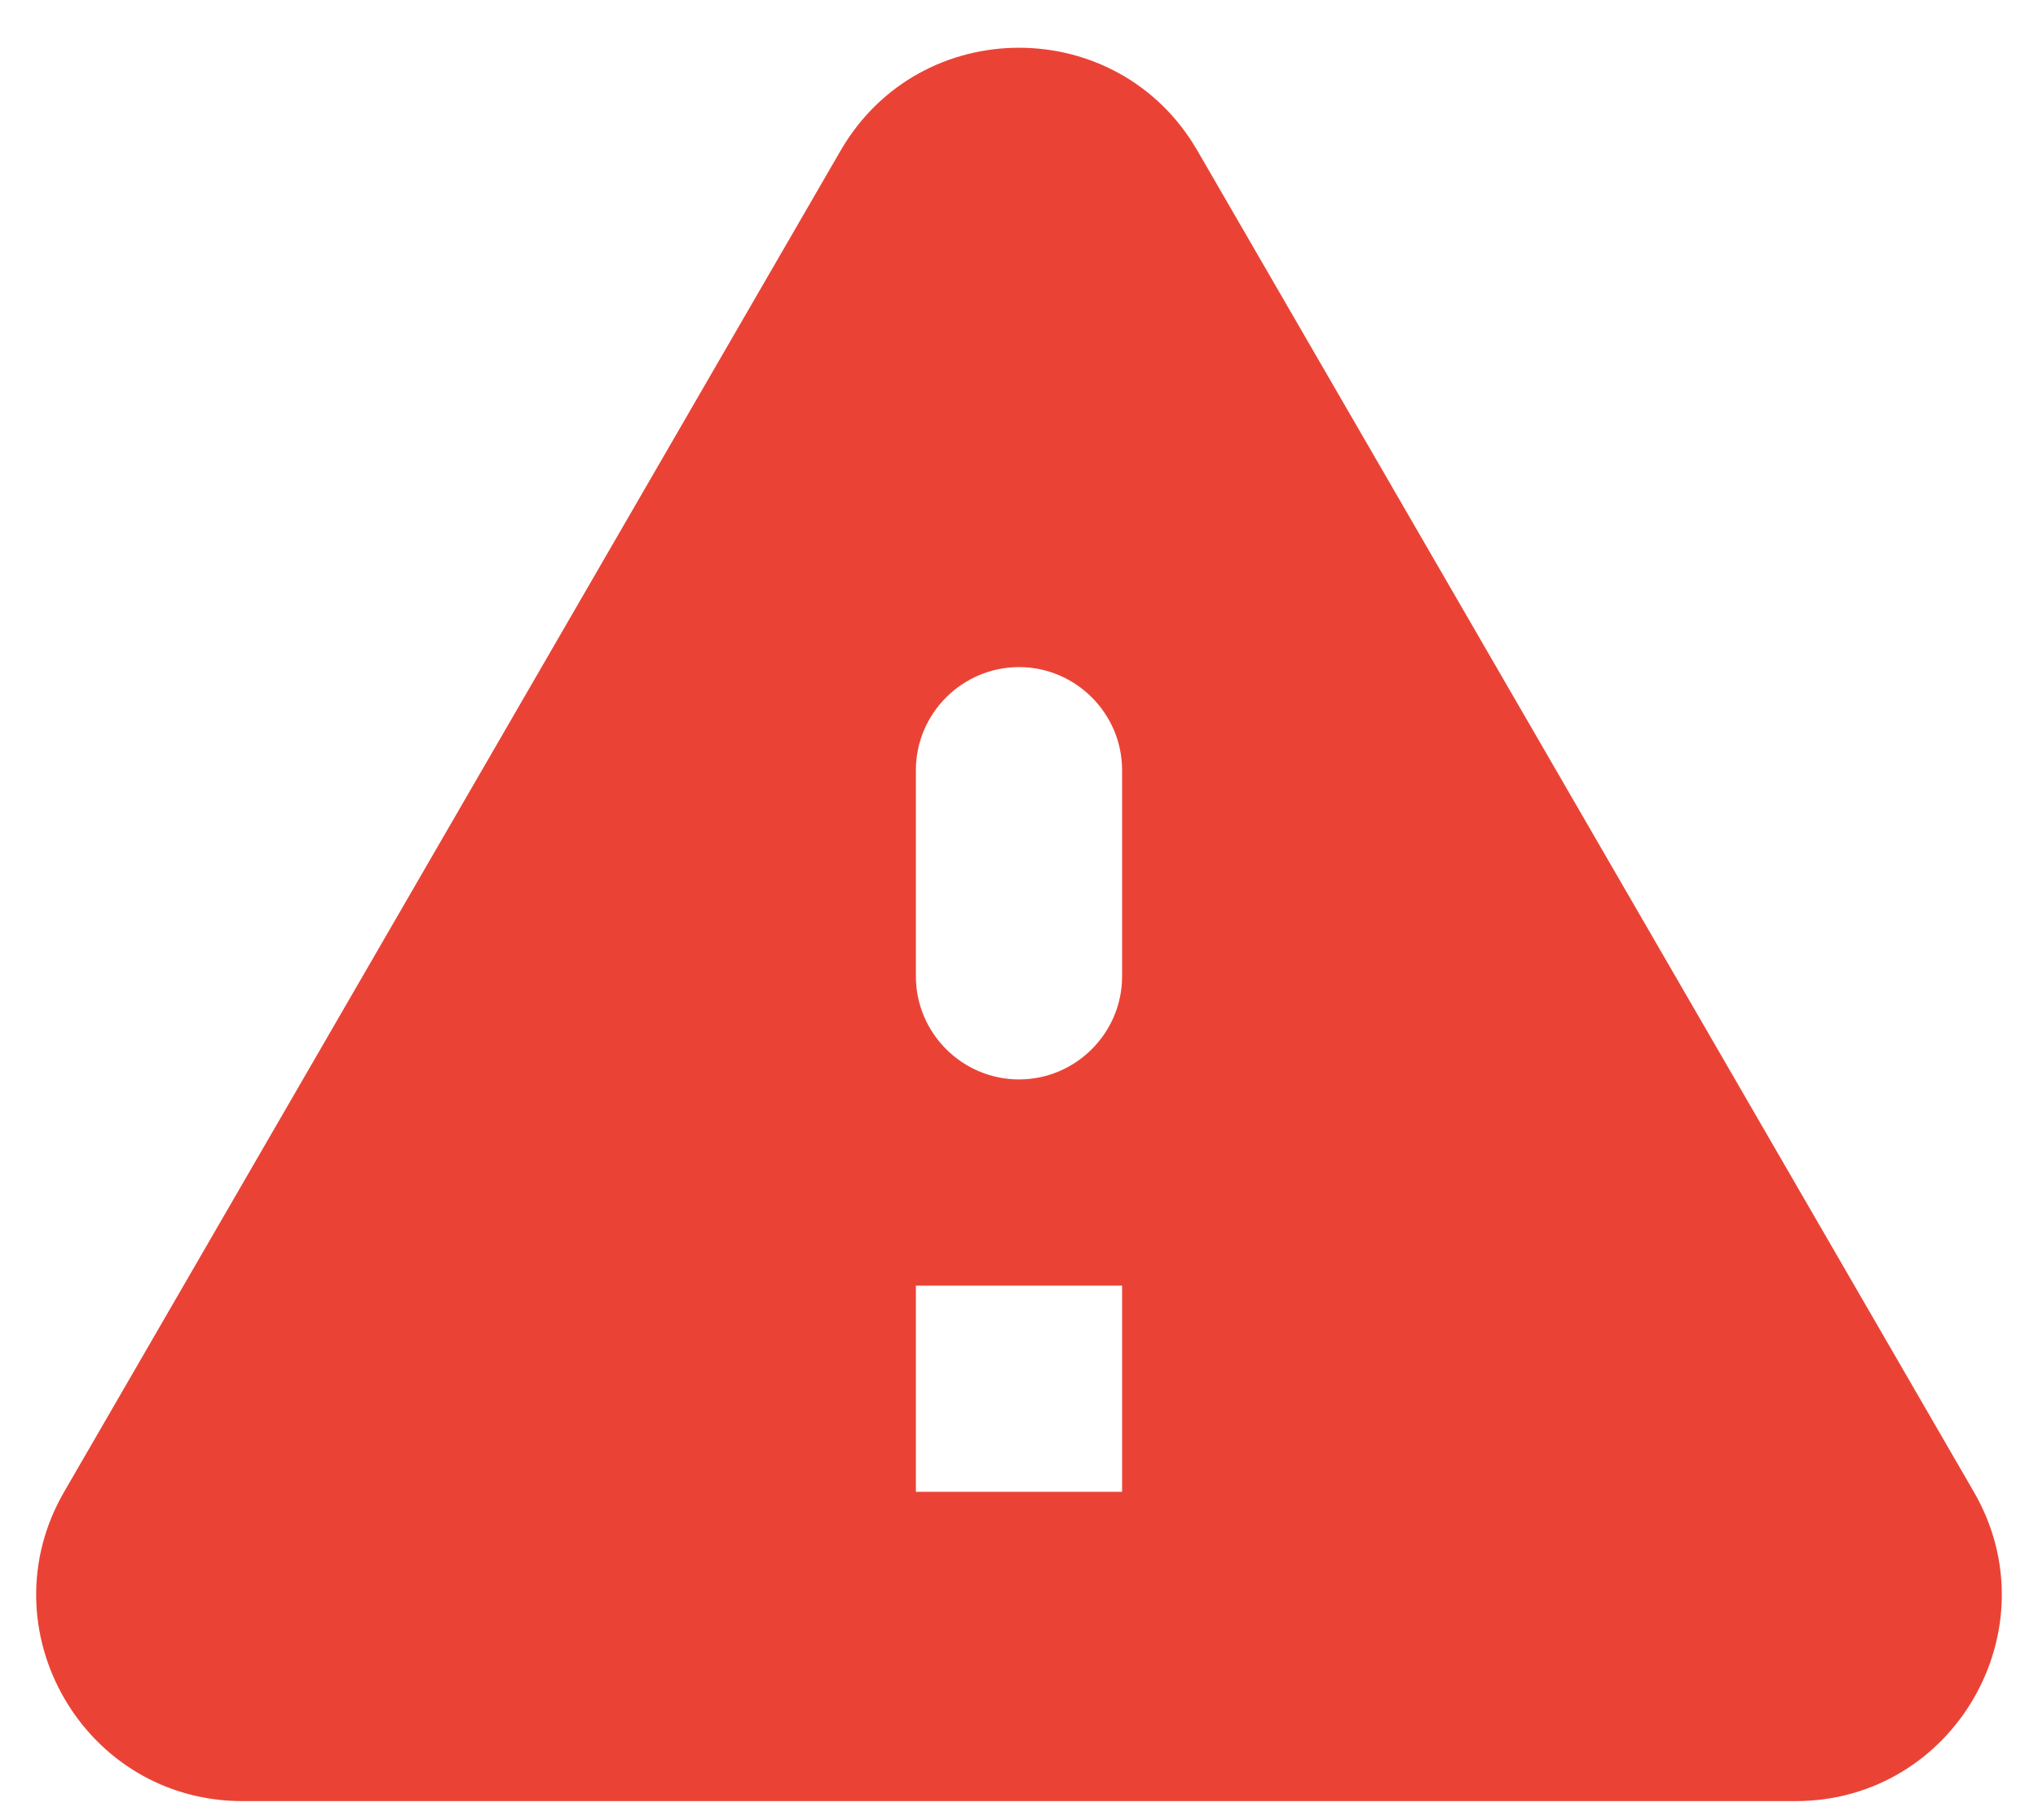
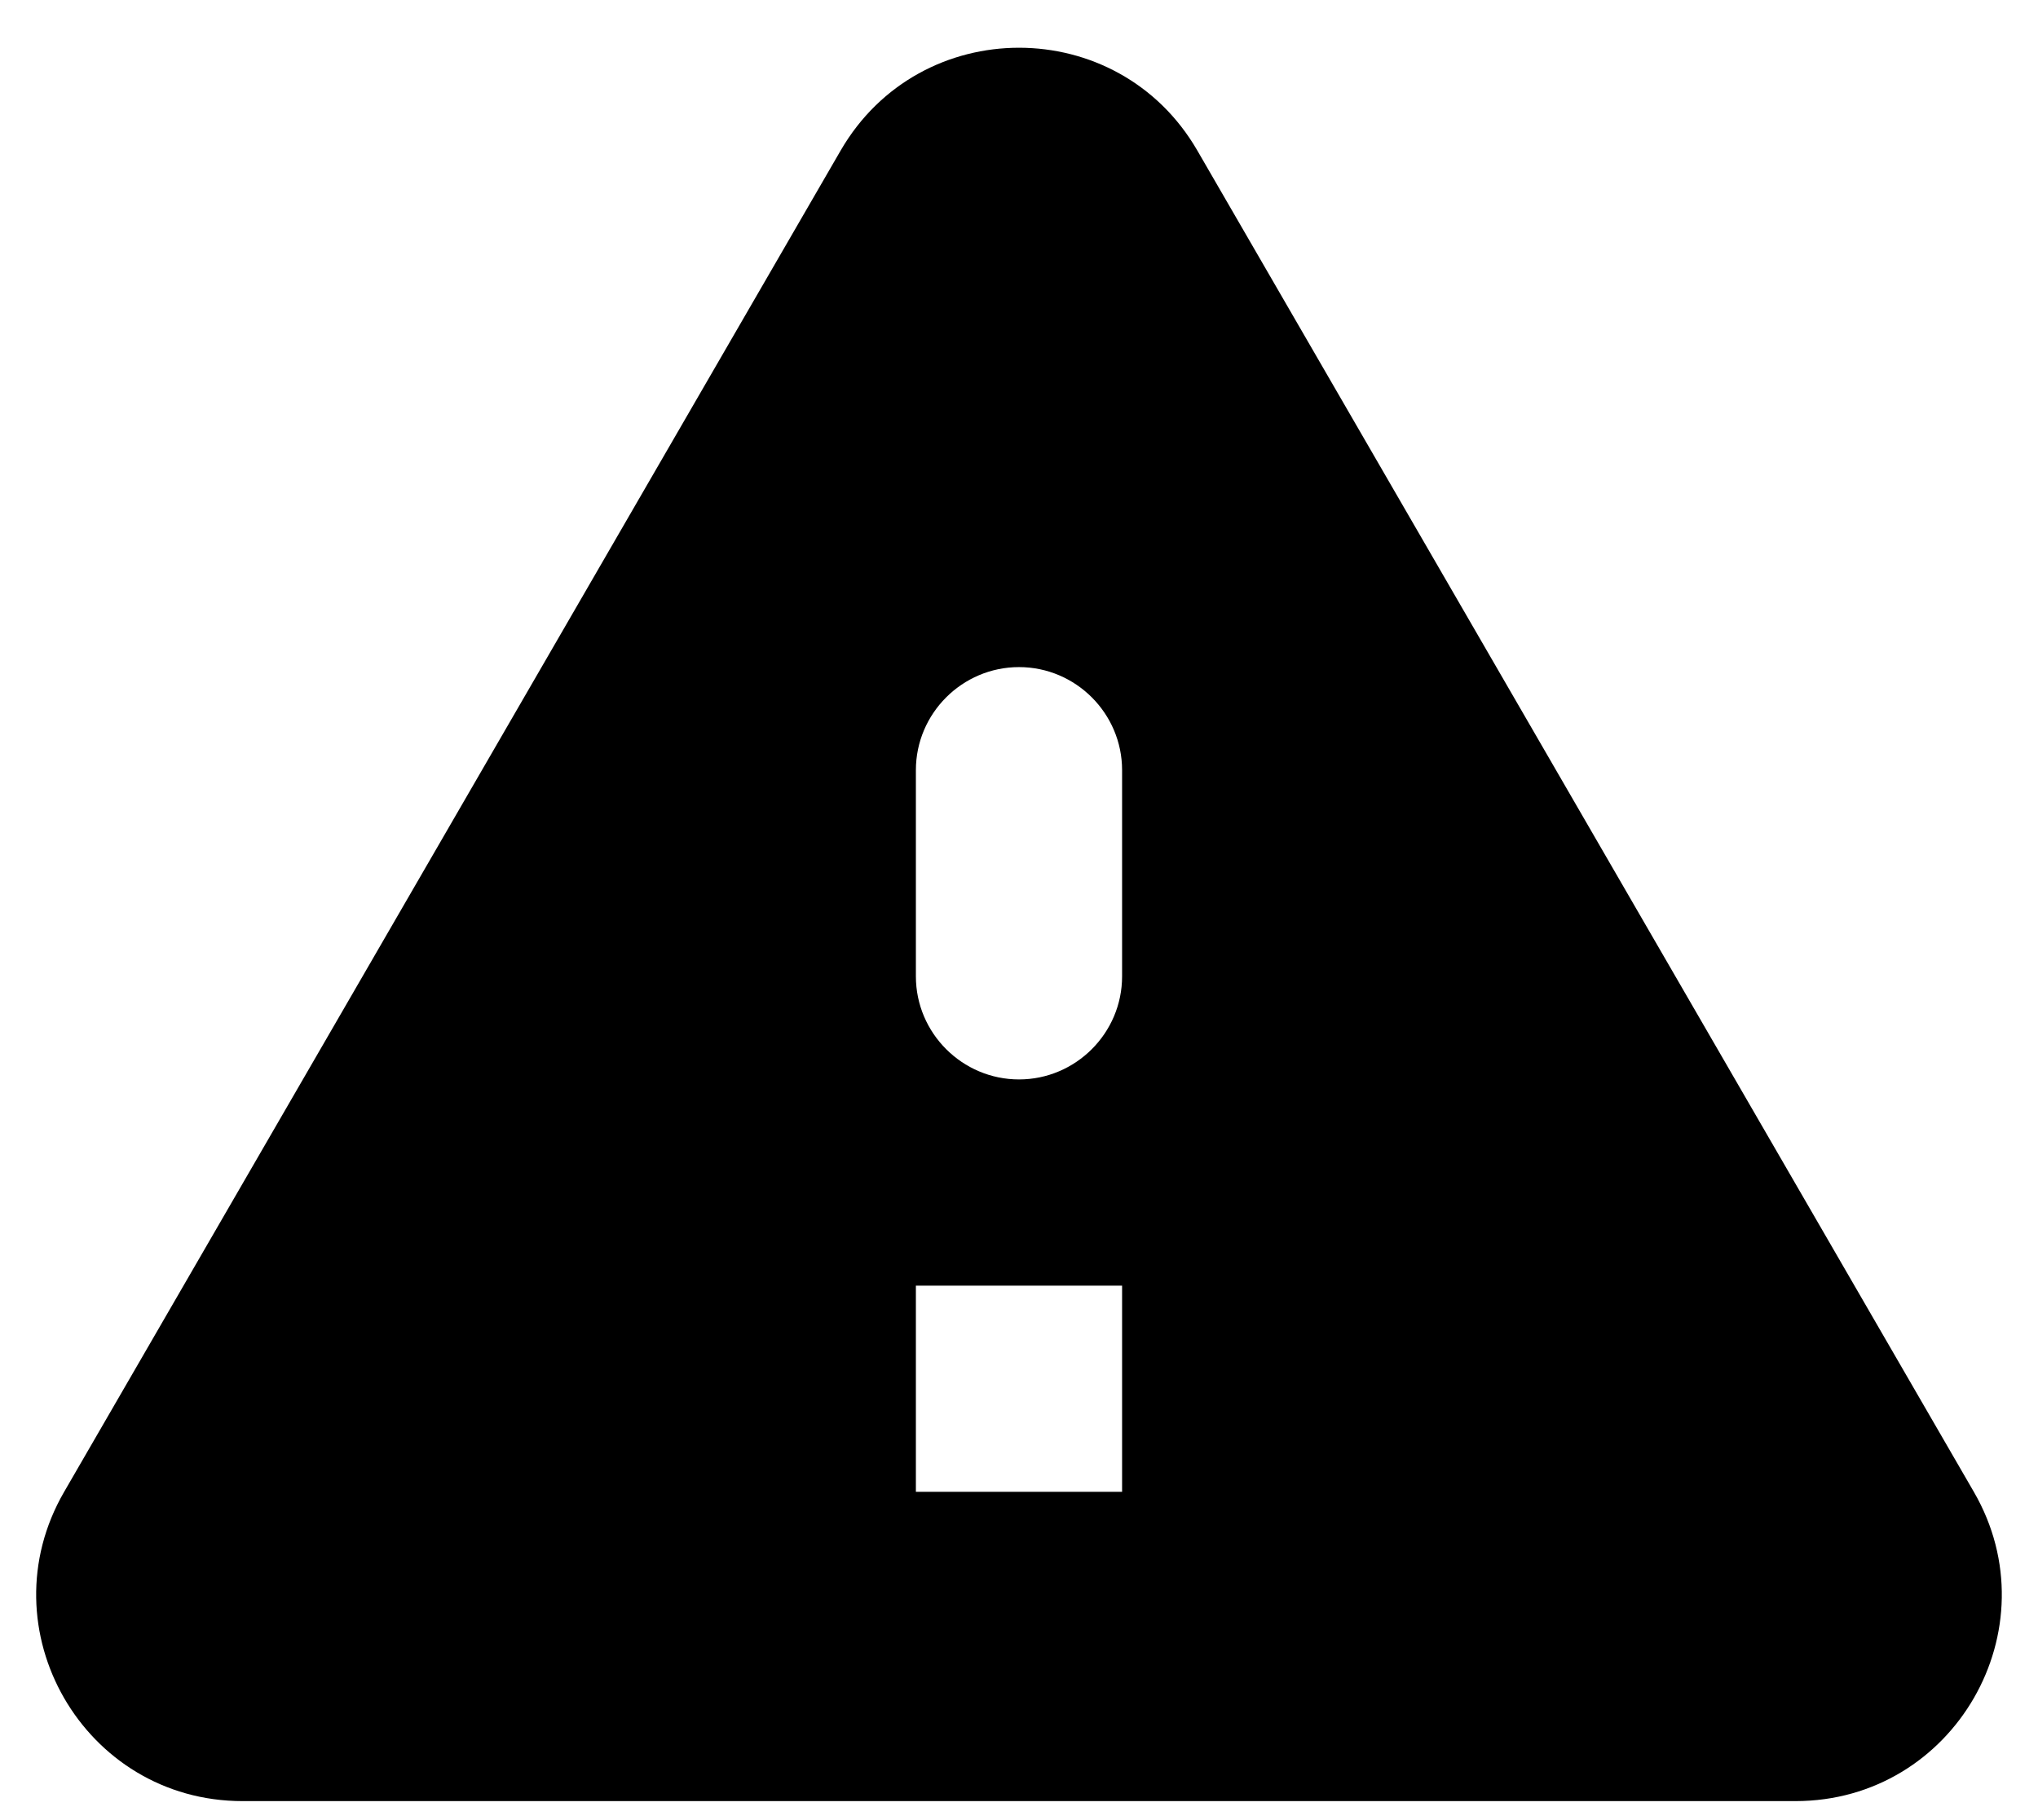
<svg xmlns="http://www.w3.org/2000/svg" width="28px" height="25px" viewBox="0 0 28 25" version="1.1">
  <g id="Page-1" stroke="none" stroke-width="1" fill="none" fill-rule="evenodd">
-     <g id="error" transform="translate(-0.166667, 0.25)" fill="#EA4336" fill-rule="nonzero">
+     <g id="error" transform="translate(-0.166667, 0.25)" fill="currentColor" fill-rule="nonzero">
      <path d="M3.499,24.5 L24.834,24.5 C27.016,24.5 28.376,22.134 27.285,20.25 L16.617,1.819 C15.527,-0.065 12.807,-0.065 11.716,1.819 L1.048,20.25 C-0.043,22.134 1.317,24.5 3.499,24.5 Z M14.167,14.583 C13.387,14.583 12.75,13.946 12.75,13.167 L12.75,10.333 C12.75,9.554 13.387,8.917 14.167,8.917 C14.946,8.917 15.583,9.554 15.583,10.333 L15.583,13.167 C15.583,13.946 14.946,14.583 14.167,14.583 Z M15.583,20.25 L12.75,20.25 L12.75,17.417 L15.583,17.417 L15.583,20.25 Z" id="Shape" />
    </g>
  </g>
</svg>
